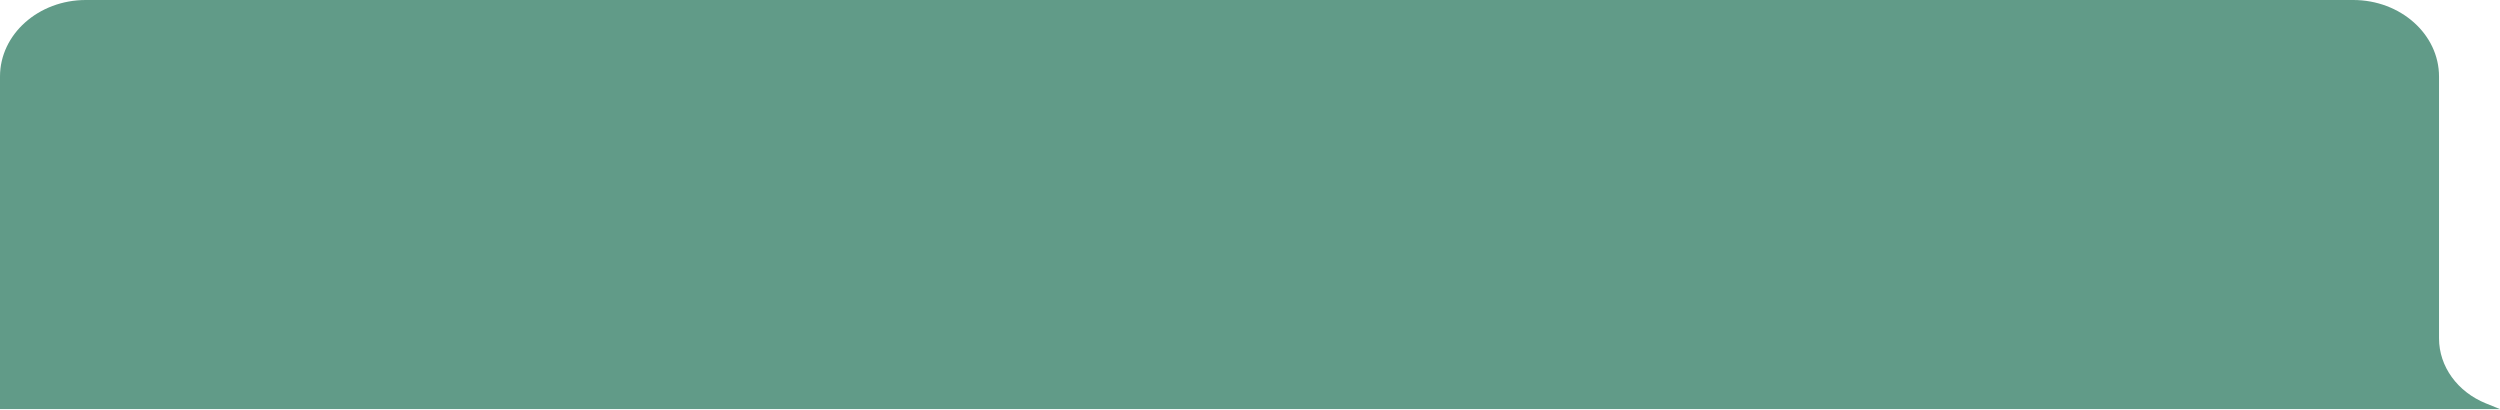
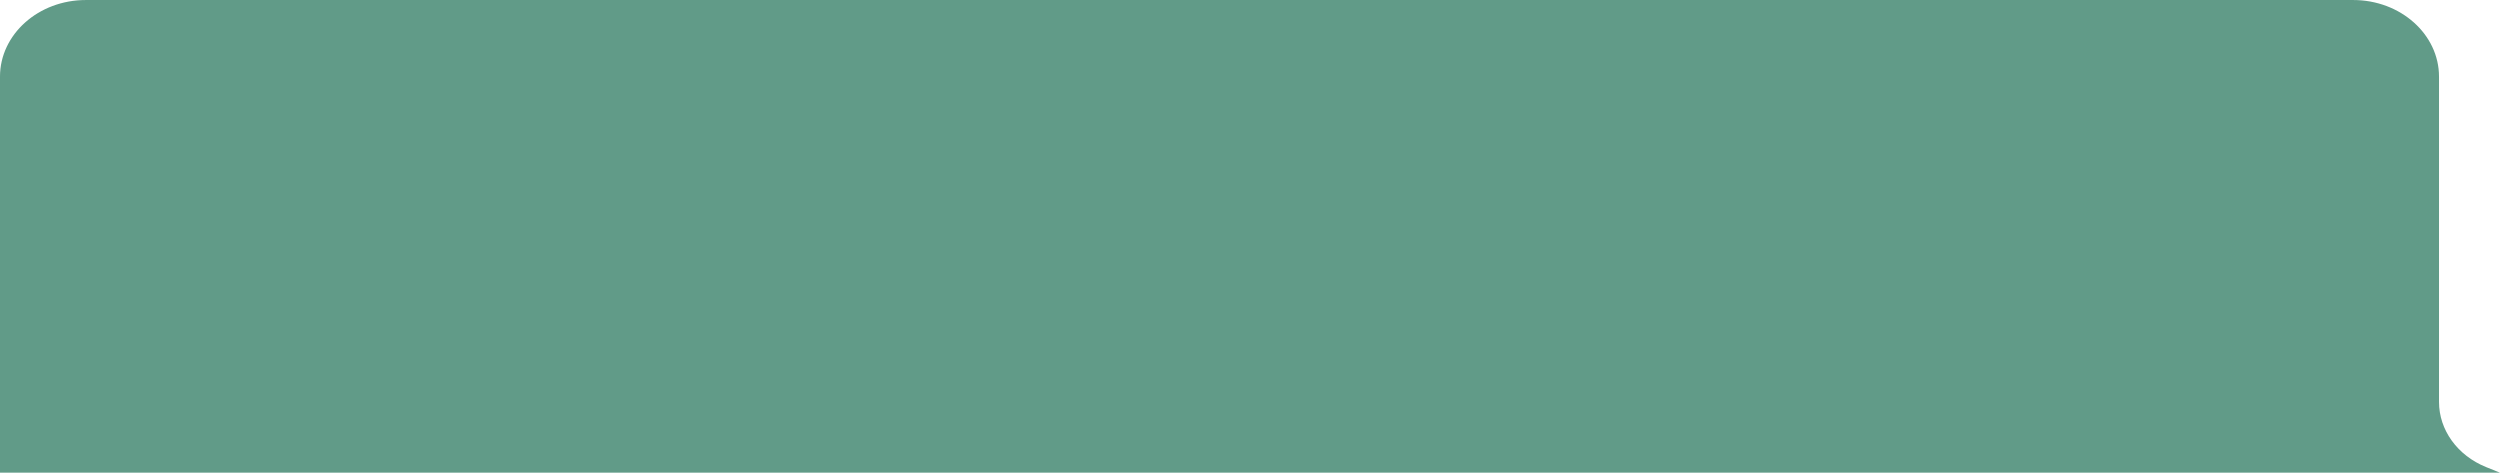
- <svg xmlns="http://www.w3.org/2000/svg" width="1100" height="180" viewBox="0 0 1100 180">
-   <path id="Union_6" data-name="Union 6" d="M15935,14924H14835l0-146.317c0-18.6,16.917-33.683,37.786-33.683h997.6c20.869,0,37.788,15.079,37.788,33.683l0,115.235c0,12.326,8.089,23.512,20.682,28.6Z" transform="translate(-14835.002 -14744.002)" fill="#2C7A60" opacity="0.75" />
+ <svg xmlns="http://www.w3.org/2000/svg" width="714" height="135" viewBox="0 0 714 135">
+   <path id="Union_8" data-name="Union 8" d="M15549,14879h-714V14765.9c0-12.092,10.98-21.894,24.526-21.894h647.531c13.546,0,24.528,9.8,24.528,21.894v92.9c0,8.012,5.251,15.282,13.425,18.59Z" transform="translate(-14835.002 -14744.002)" fill="#2C7A60" opacity="0.75" />
</svg>
